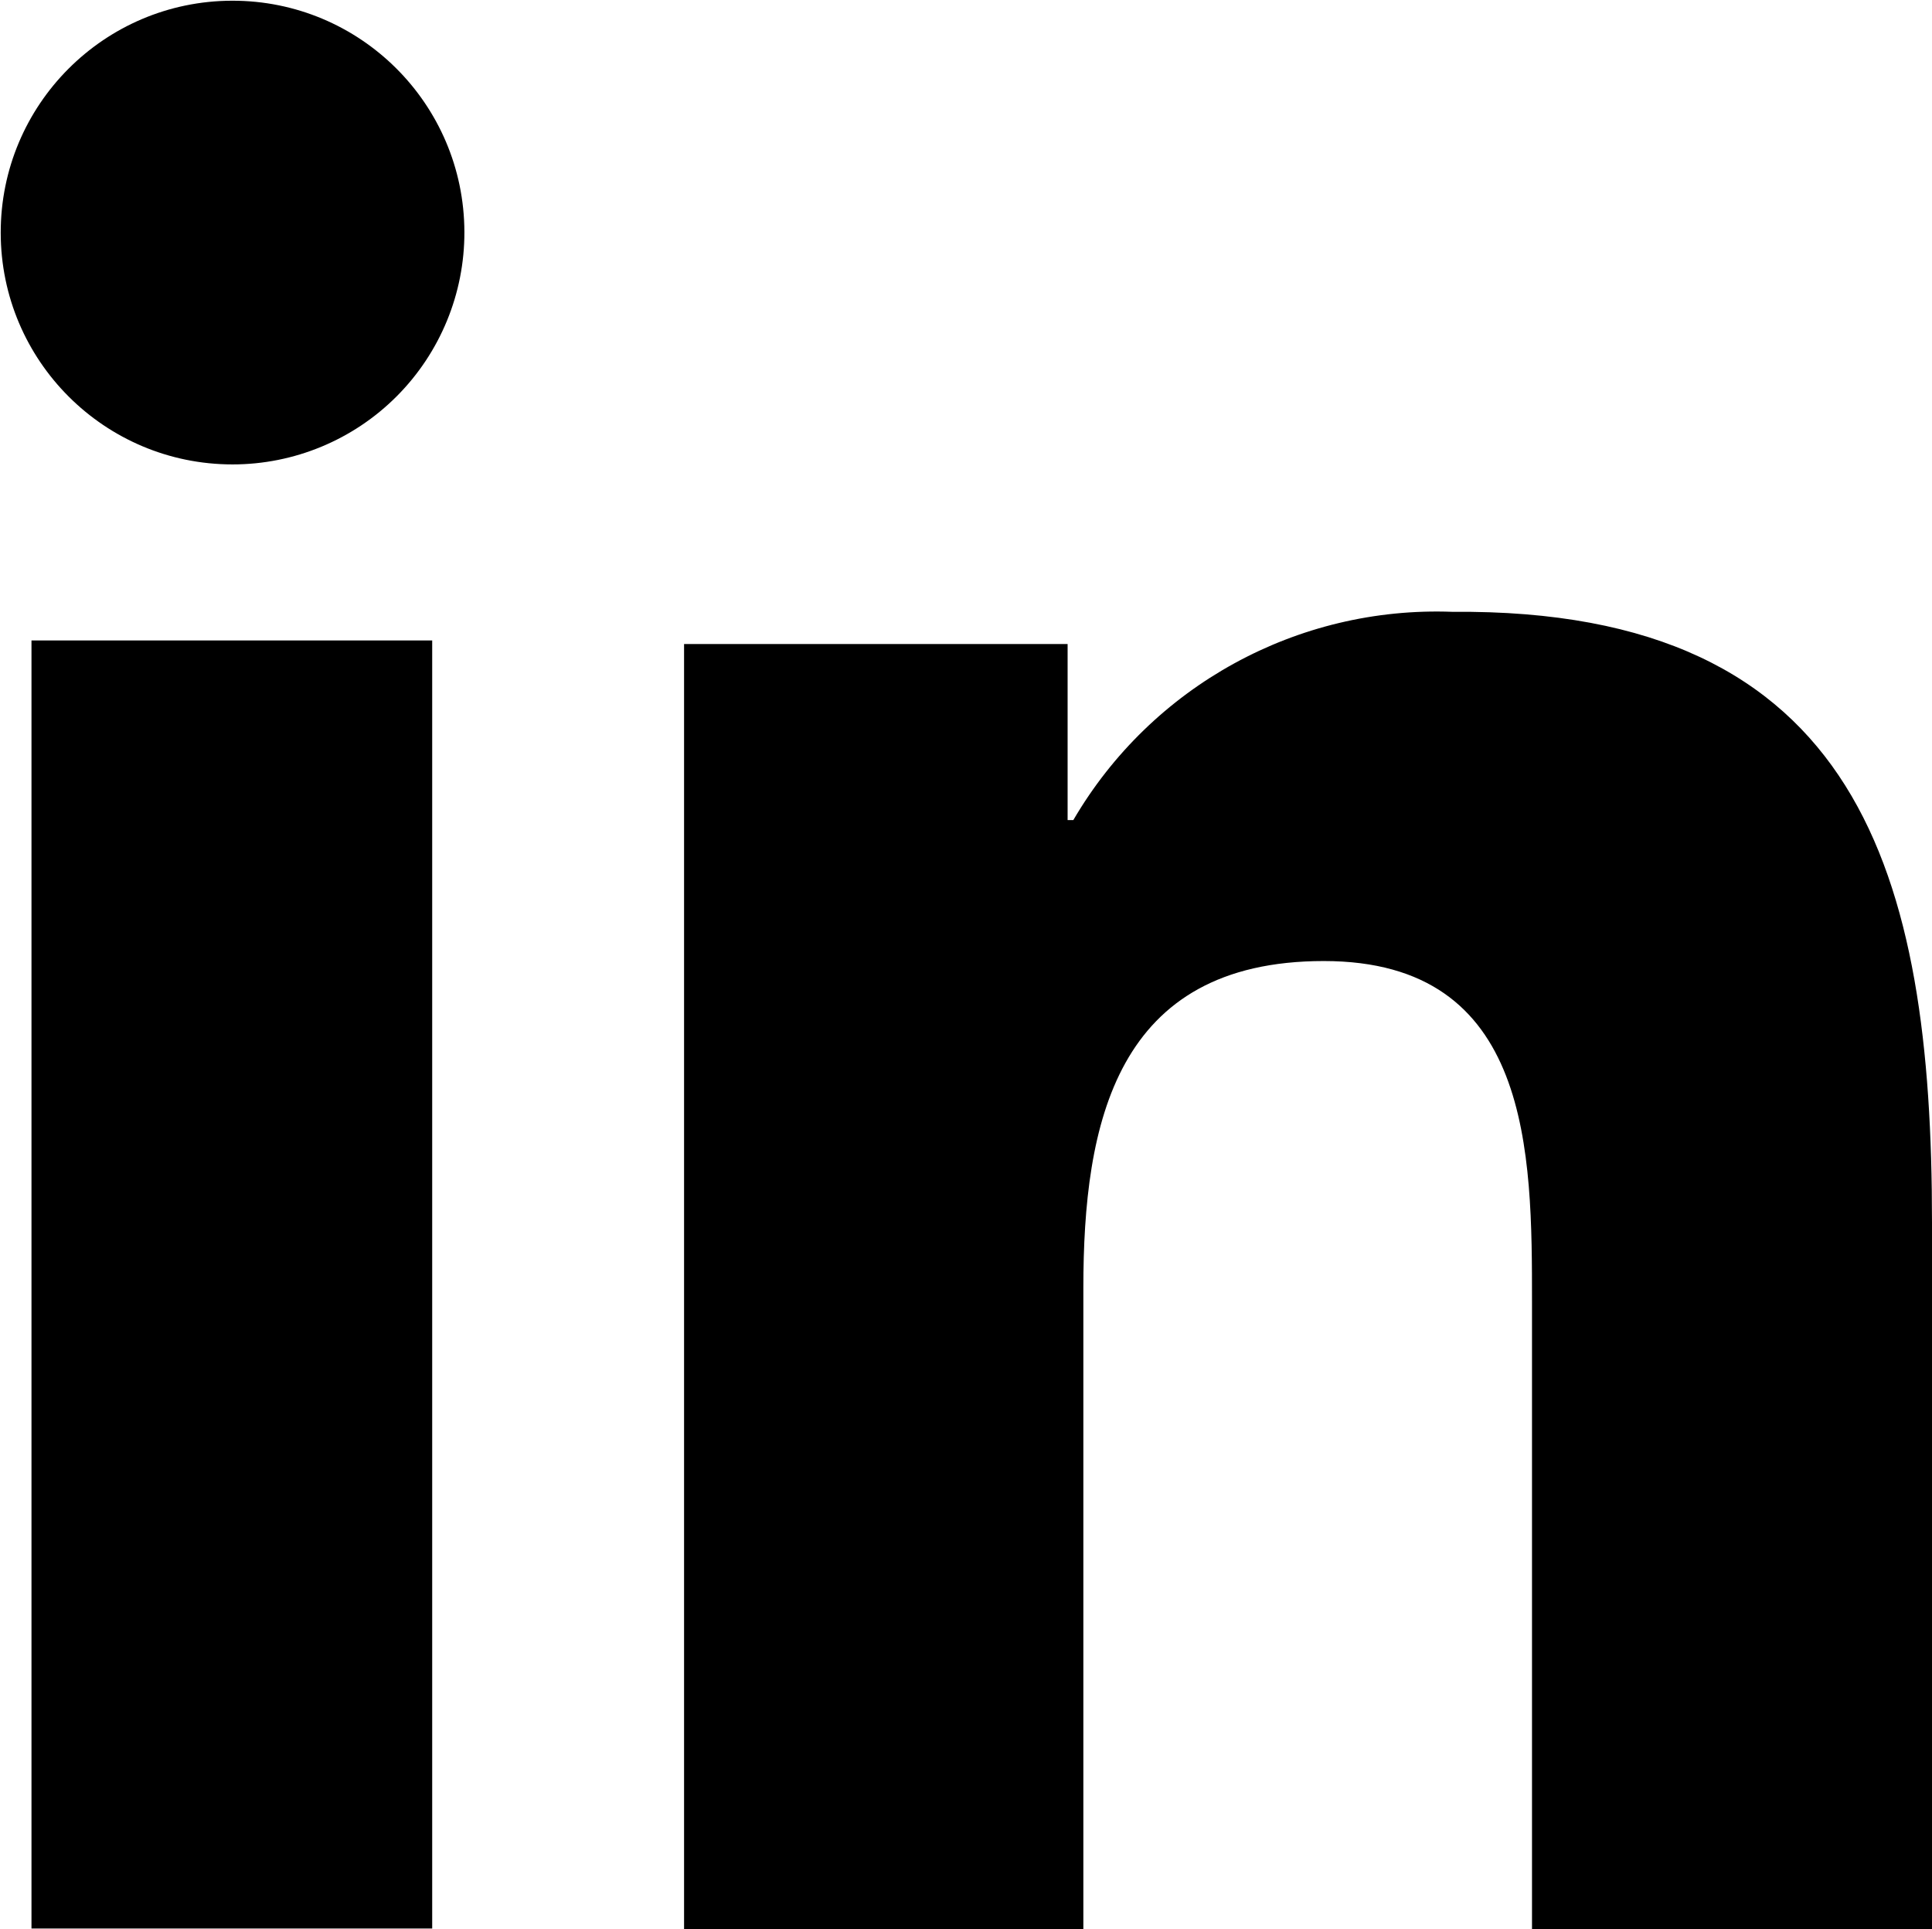
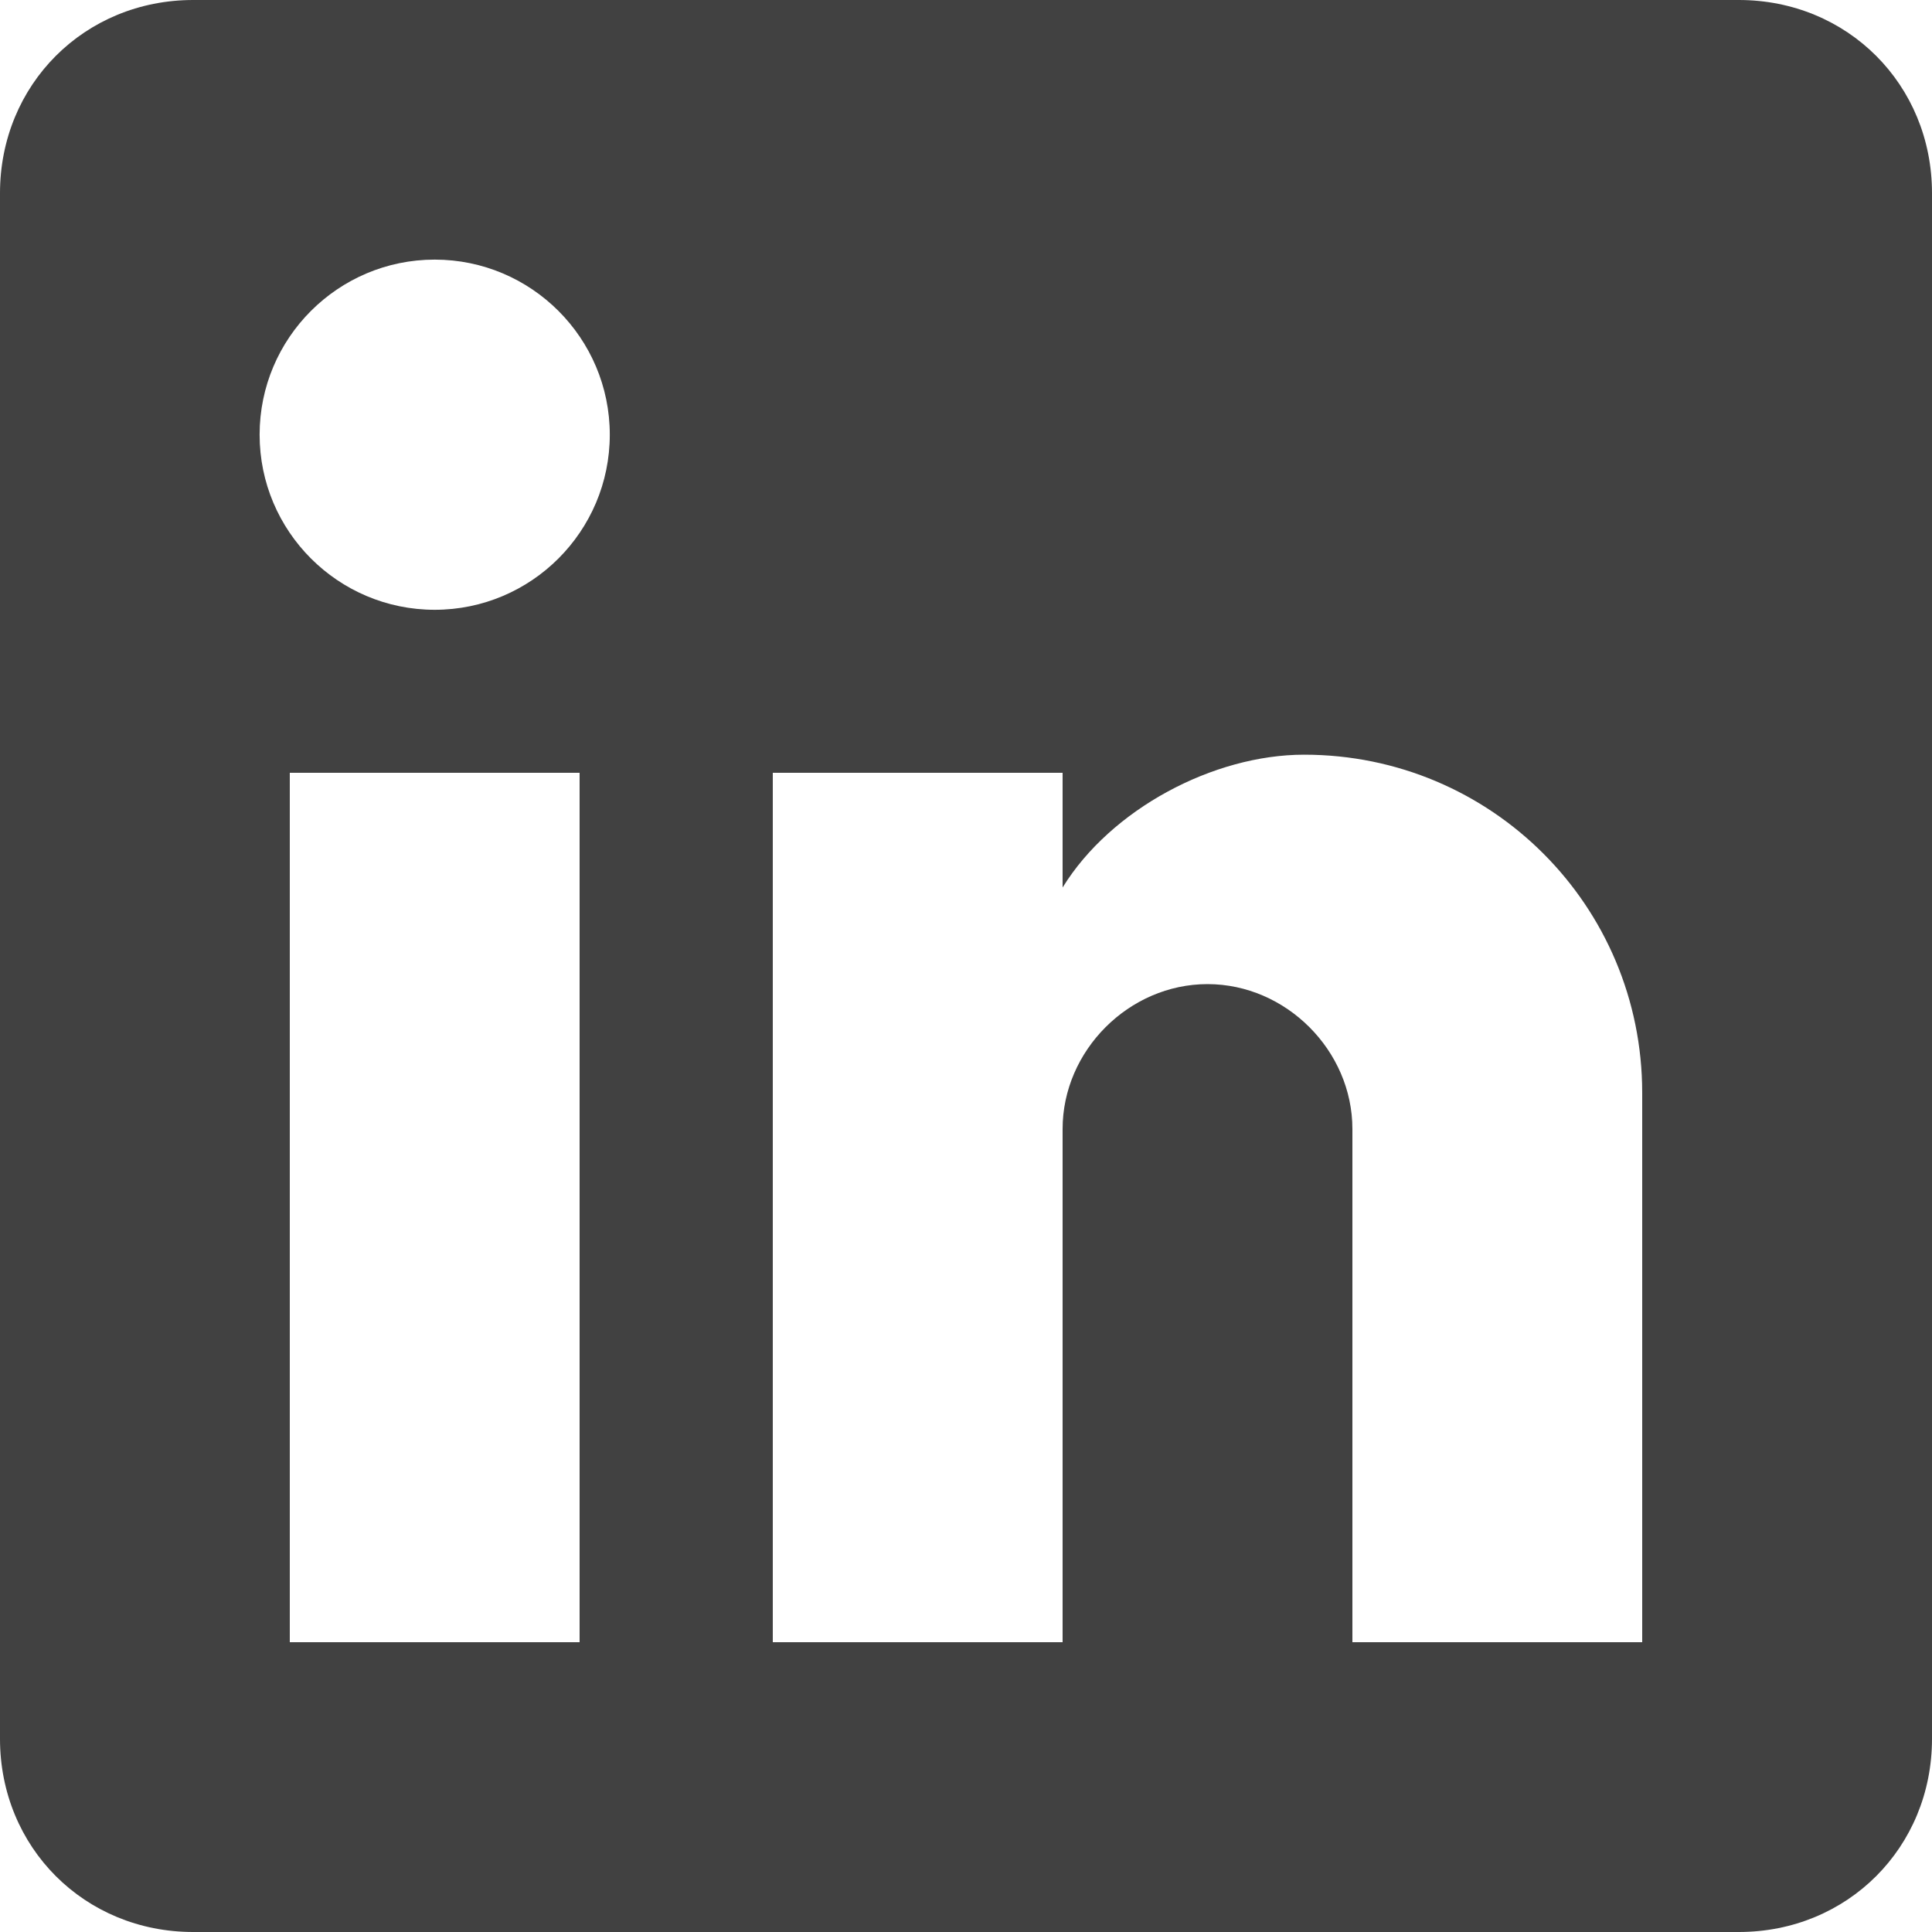
- <svg xmlns="http://www.w3.org/2000/svg" viewBox="0 0 27 26.95">
-   <g id="Layer_2" data-name="Layer 2">
-     <g id="Layer_1-2" data-name="Layer 1">
-       <rect x="0.44" y="8.95" width="5.6" height="18" />
-       <path d="M3.25,6.49A3.24,3.24,0,1,1,6.49,3.24,3.24,3.24,0,0,1,3.25,6.49Z" />
-       <path d="M27,27H21.41V18.2c0-2.09,0-4.77-2.91-4.77S15.14,15.7,15.14,18V27H9.56V9h5.36v2.46H15a5.88,5.88,0,0,1,5.3-2.91C26,8.5,27,12.23,27,17.08Z" />
-     </g>
-   </g>
+ <svg xmlns="http://www.w3.org/2000/svg" viewBox="0 0 32 32" fill="#414141" width="32" height="32">
+   <path d="M28.8 0H3.2C1.4 0 0 1.4 0 3.2v25.6C0 30.6 1.4 32 3.2 32h25.6c1.8 0 3.2-1.4 3.2-3.2V3.2C32 1.4 30.6 0 28.8 0zM9.6 27.2H4.8V12.8h4.8v14.4zM7.2 10.1c-1.6 0-2.9-1.3-2.9-2.9s1.3-2.9 2.9-2.9 2.9 1.3 2.9 2.9-1.3 2.9-2.9 2.9zm20 17.1h-4.8v-8.5c0-1.3-1.1-2.4-2.4-2.4-1.3 0-2.4 1.1-2.4 2.4v8.5h-4.8V12.8h4.8v1.9c.8-1.3 2.5-2.2 4-2.2 3.1 0 5.6 2.5 5.6 5.6v9.1z" />
</svg>
